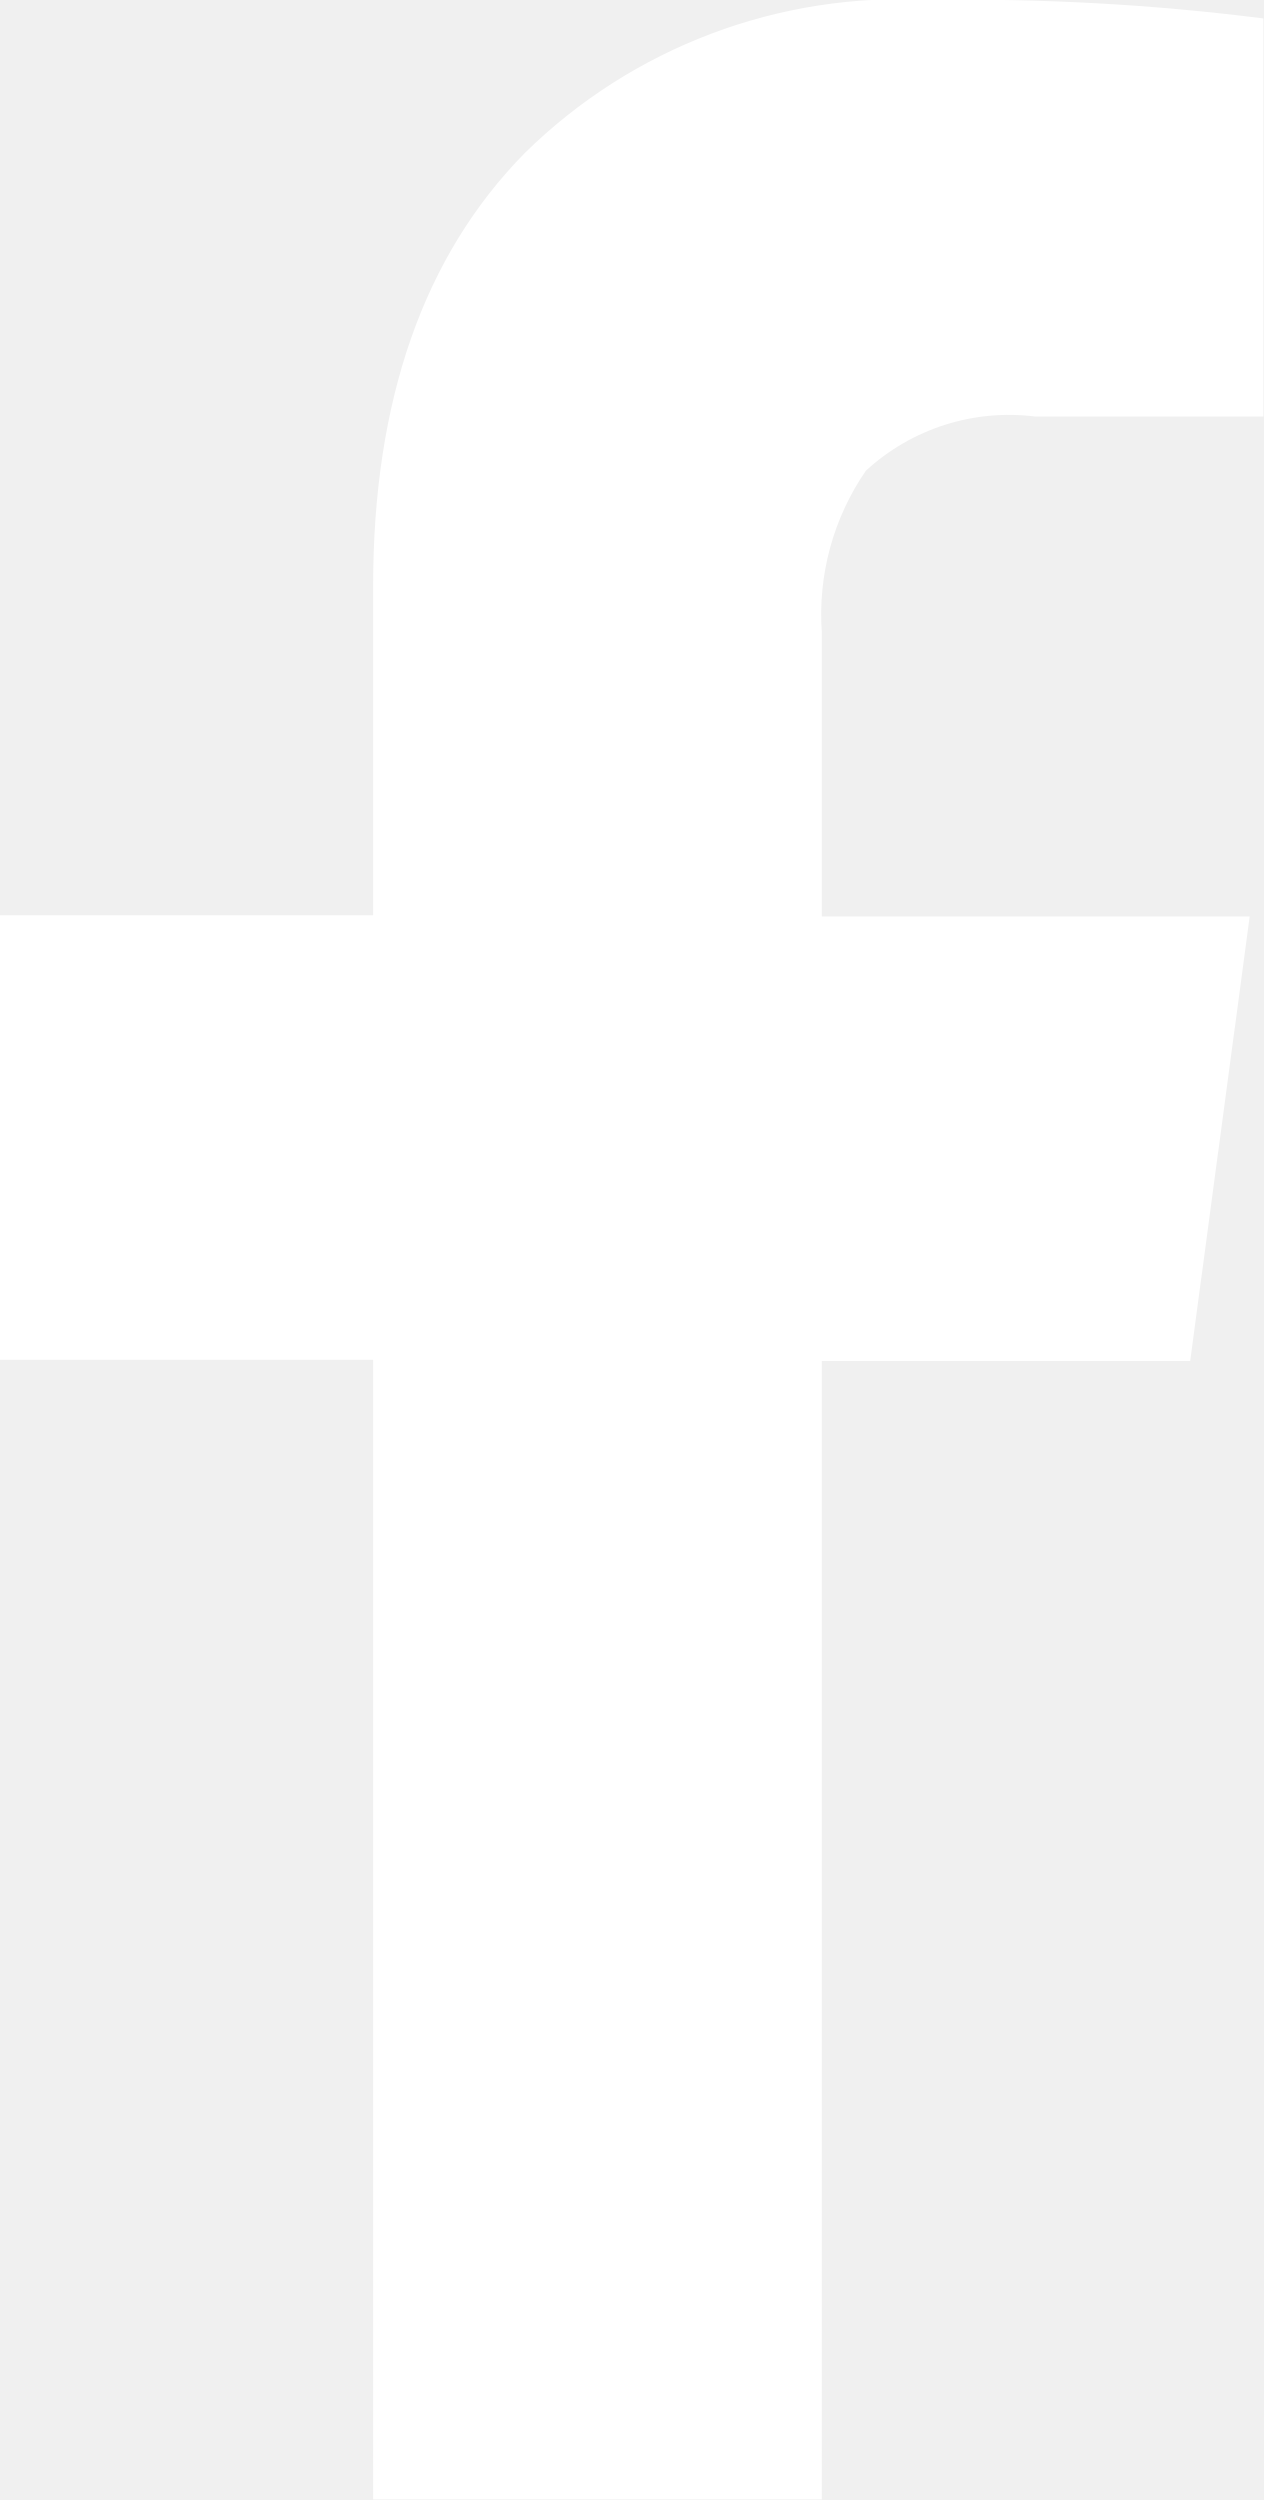
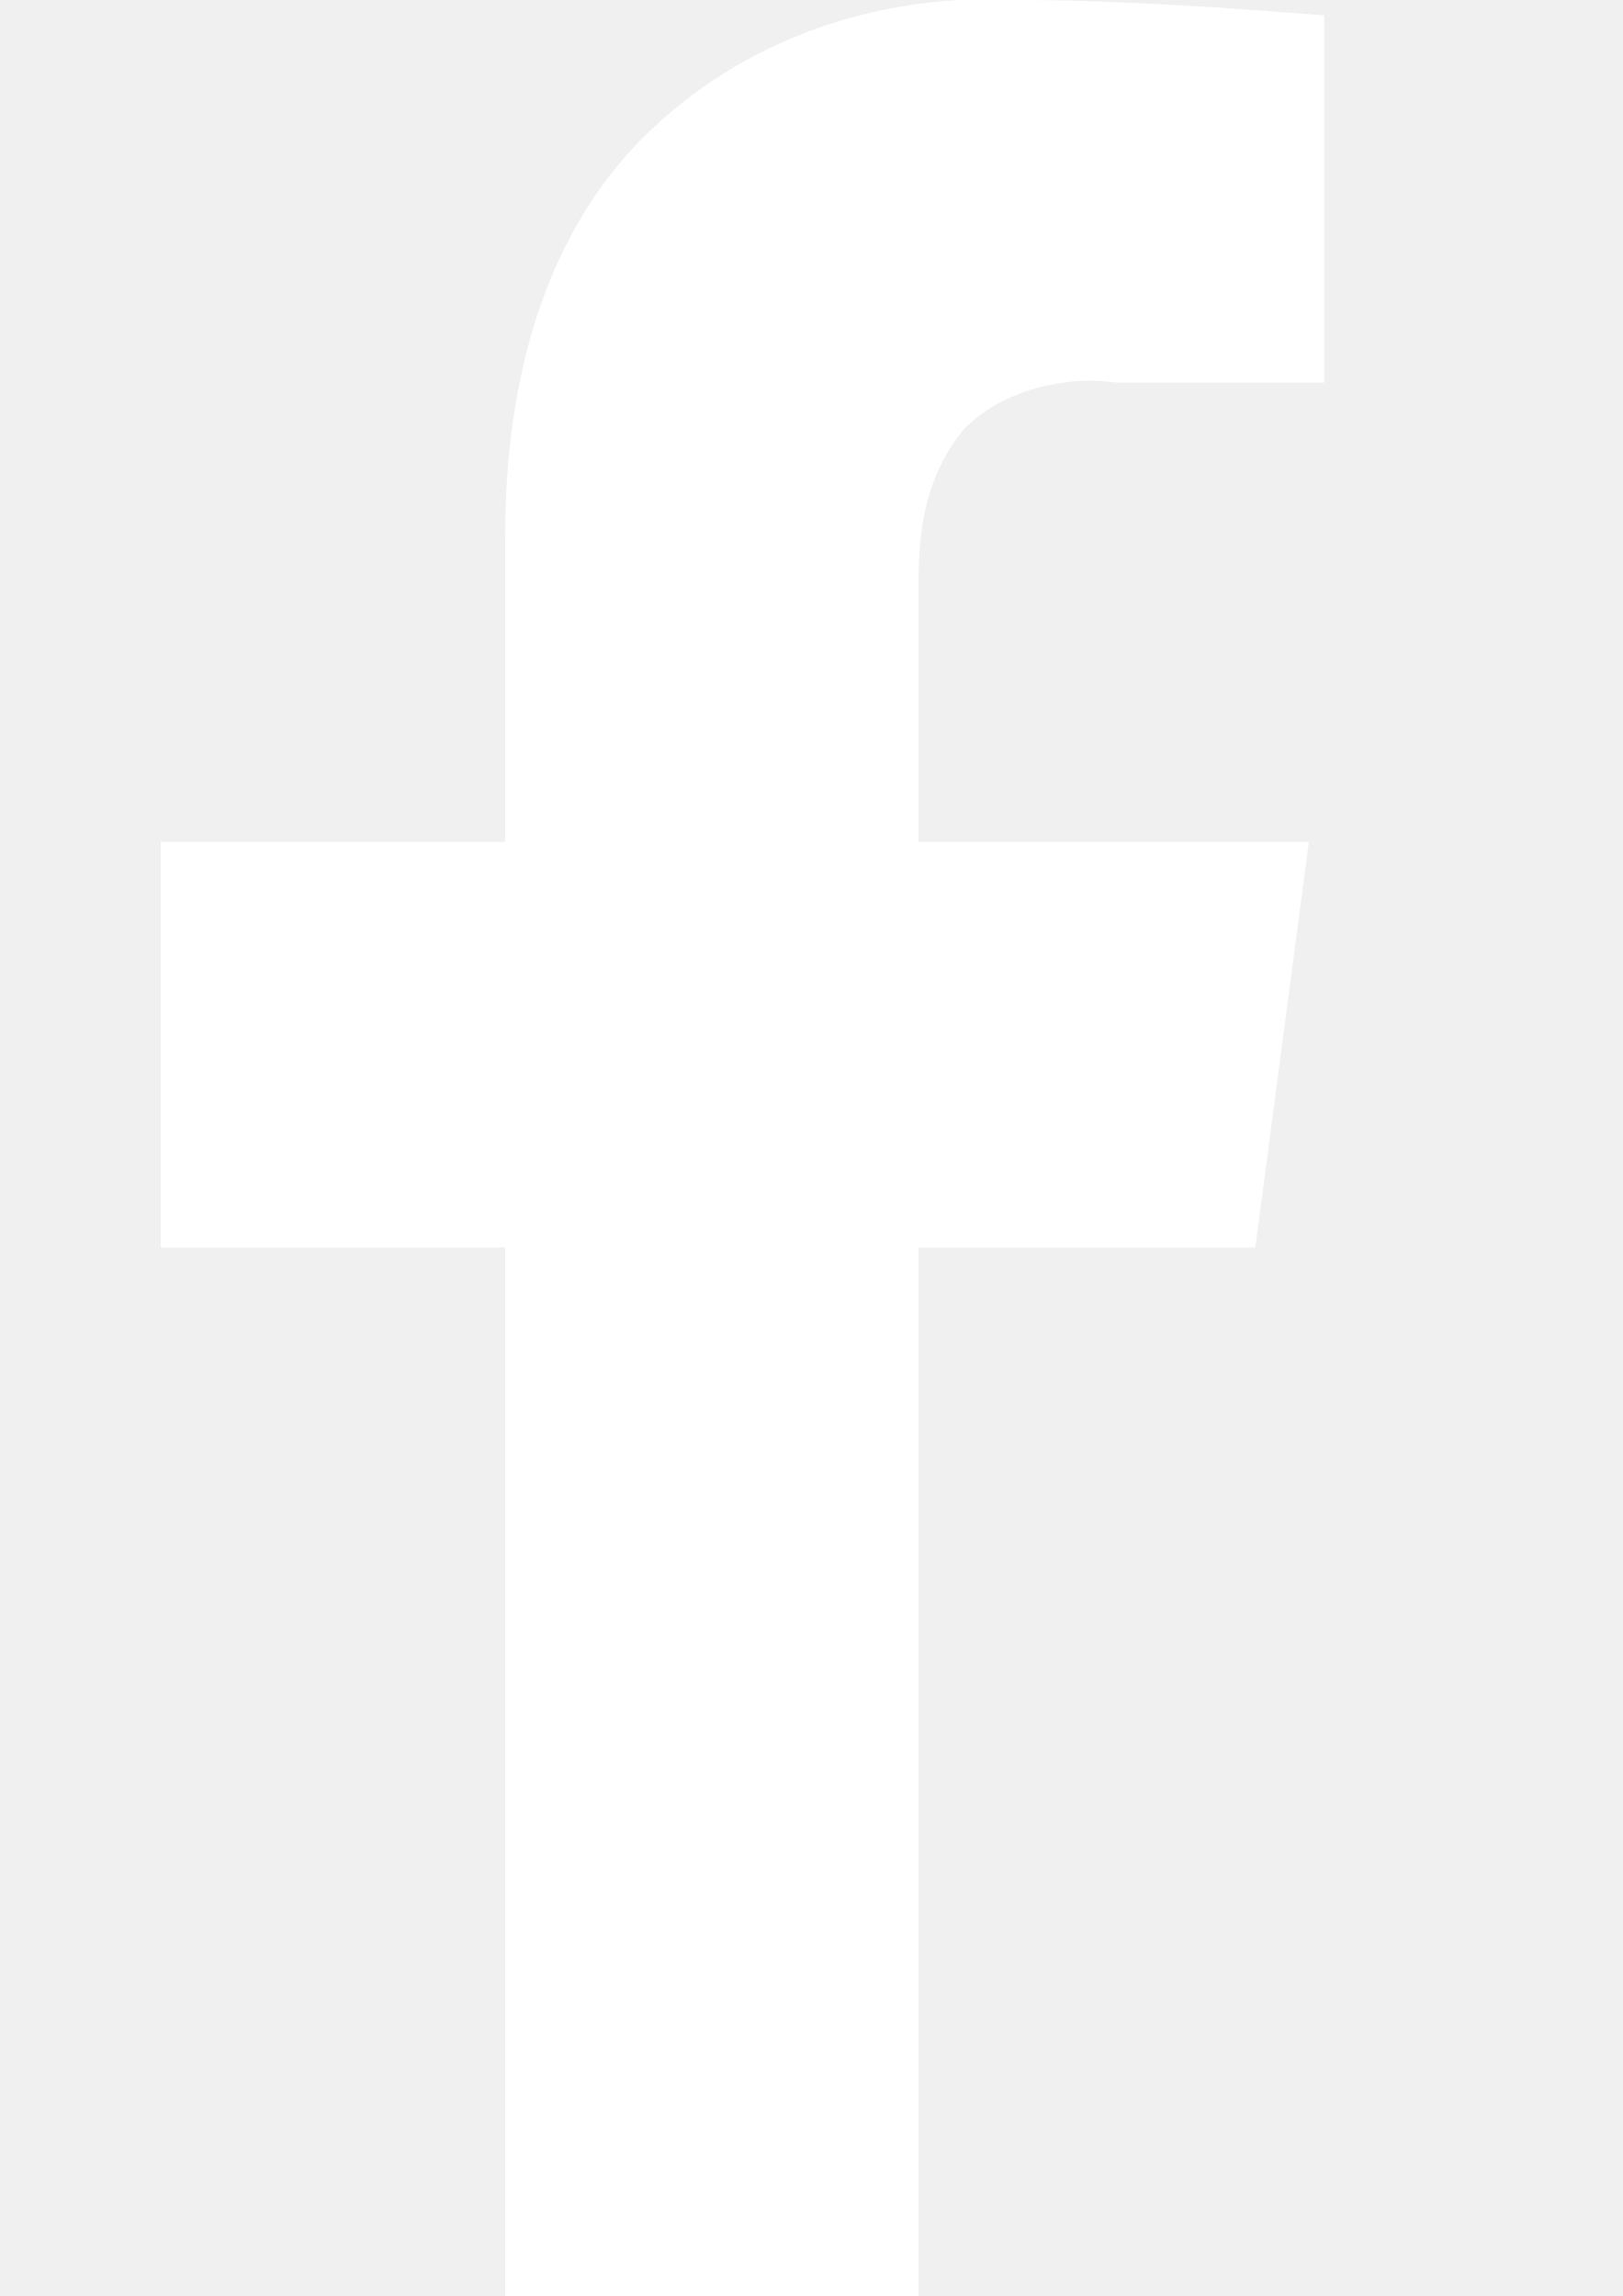
- <svg xmlns="http://www.w3.org/2000/svg" id="Layer_1" data-name="Layer 1" width="21.23" height="42.01" viewBox="0 0 21.23 42.01">
-   <defs>
-     <style>.cls-1{fill:#fff;}</style>
-   </defs>
-   <path class="cls-1" d="M21.23,0.31V7H17.4a3.55,3.55,0,0,0-2.85.91,4.26,4.26,0,0,0-.74,2.72v4.77H21l-1,7.47H13.81V42H6.27V22.85H0V15.38H6.27V9.85q0-4.69,2.55-7.28A9,9,0,0,1,15.63,0,39.57,39.57,0,0,1,21.23.31Z" />
+ <svg xmlns="http://www.w3.org/2000/svg" version="1.1" id="Layer_1" x="0px" y="0px" viewBox="0 0 21.2 30" style="enable-background:new 0 0 21.2 30;" xml:space="preserve">
+   <style type="text/css">
+ 	.st0{fill:#FFFFFF;}
+ </style>
+   <path class="st0" d="M17.3,0.2V5h-2.7c-0.7-0.1-1.5,0.1-2,0.6C12.1,6.2,12,6.9,12,7.6V11h5.1l-0.7,5.3H12V30H6.6V16.3H2.1V11h4.5V7  c0-2.2,0.6-4,1.8-5.2c1.3-1.3,3.1-1.9,4.9-1.8C14.6,0,16,0.1,17.3,0.2z" />
</svg>
